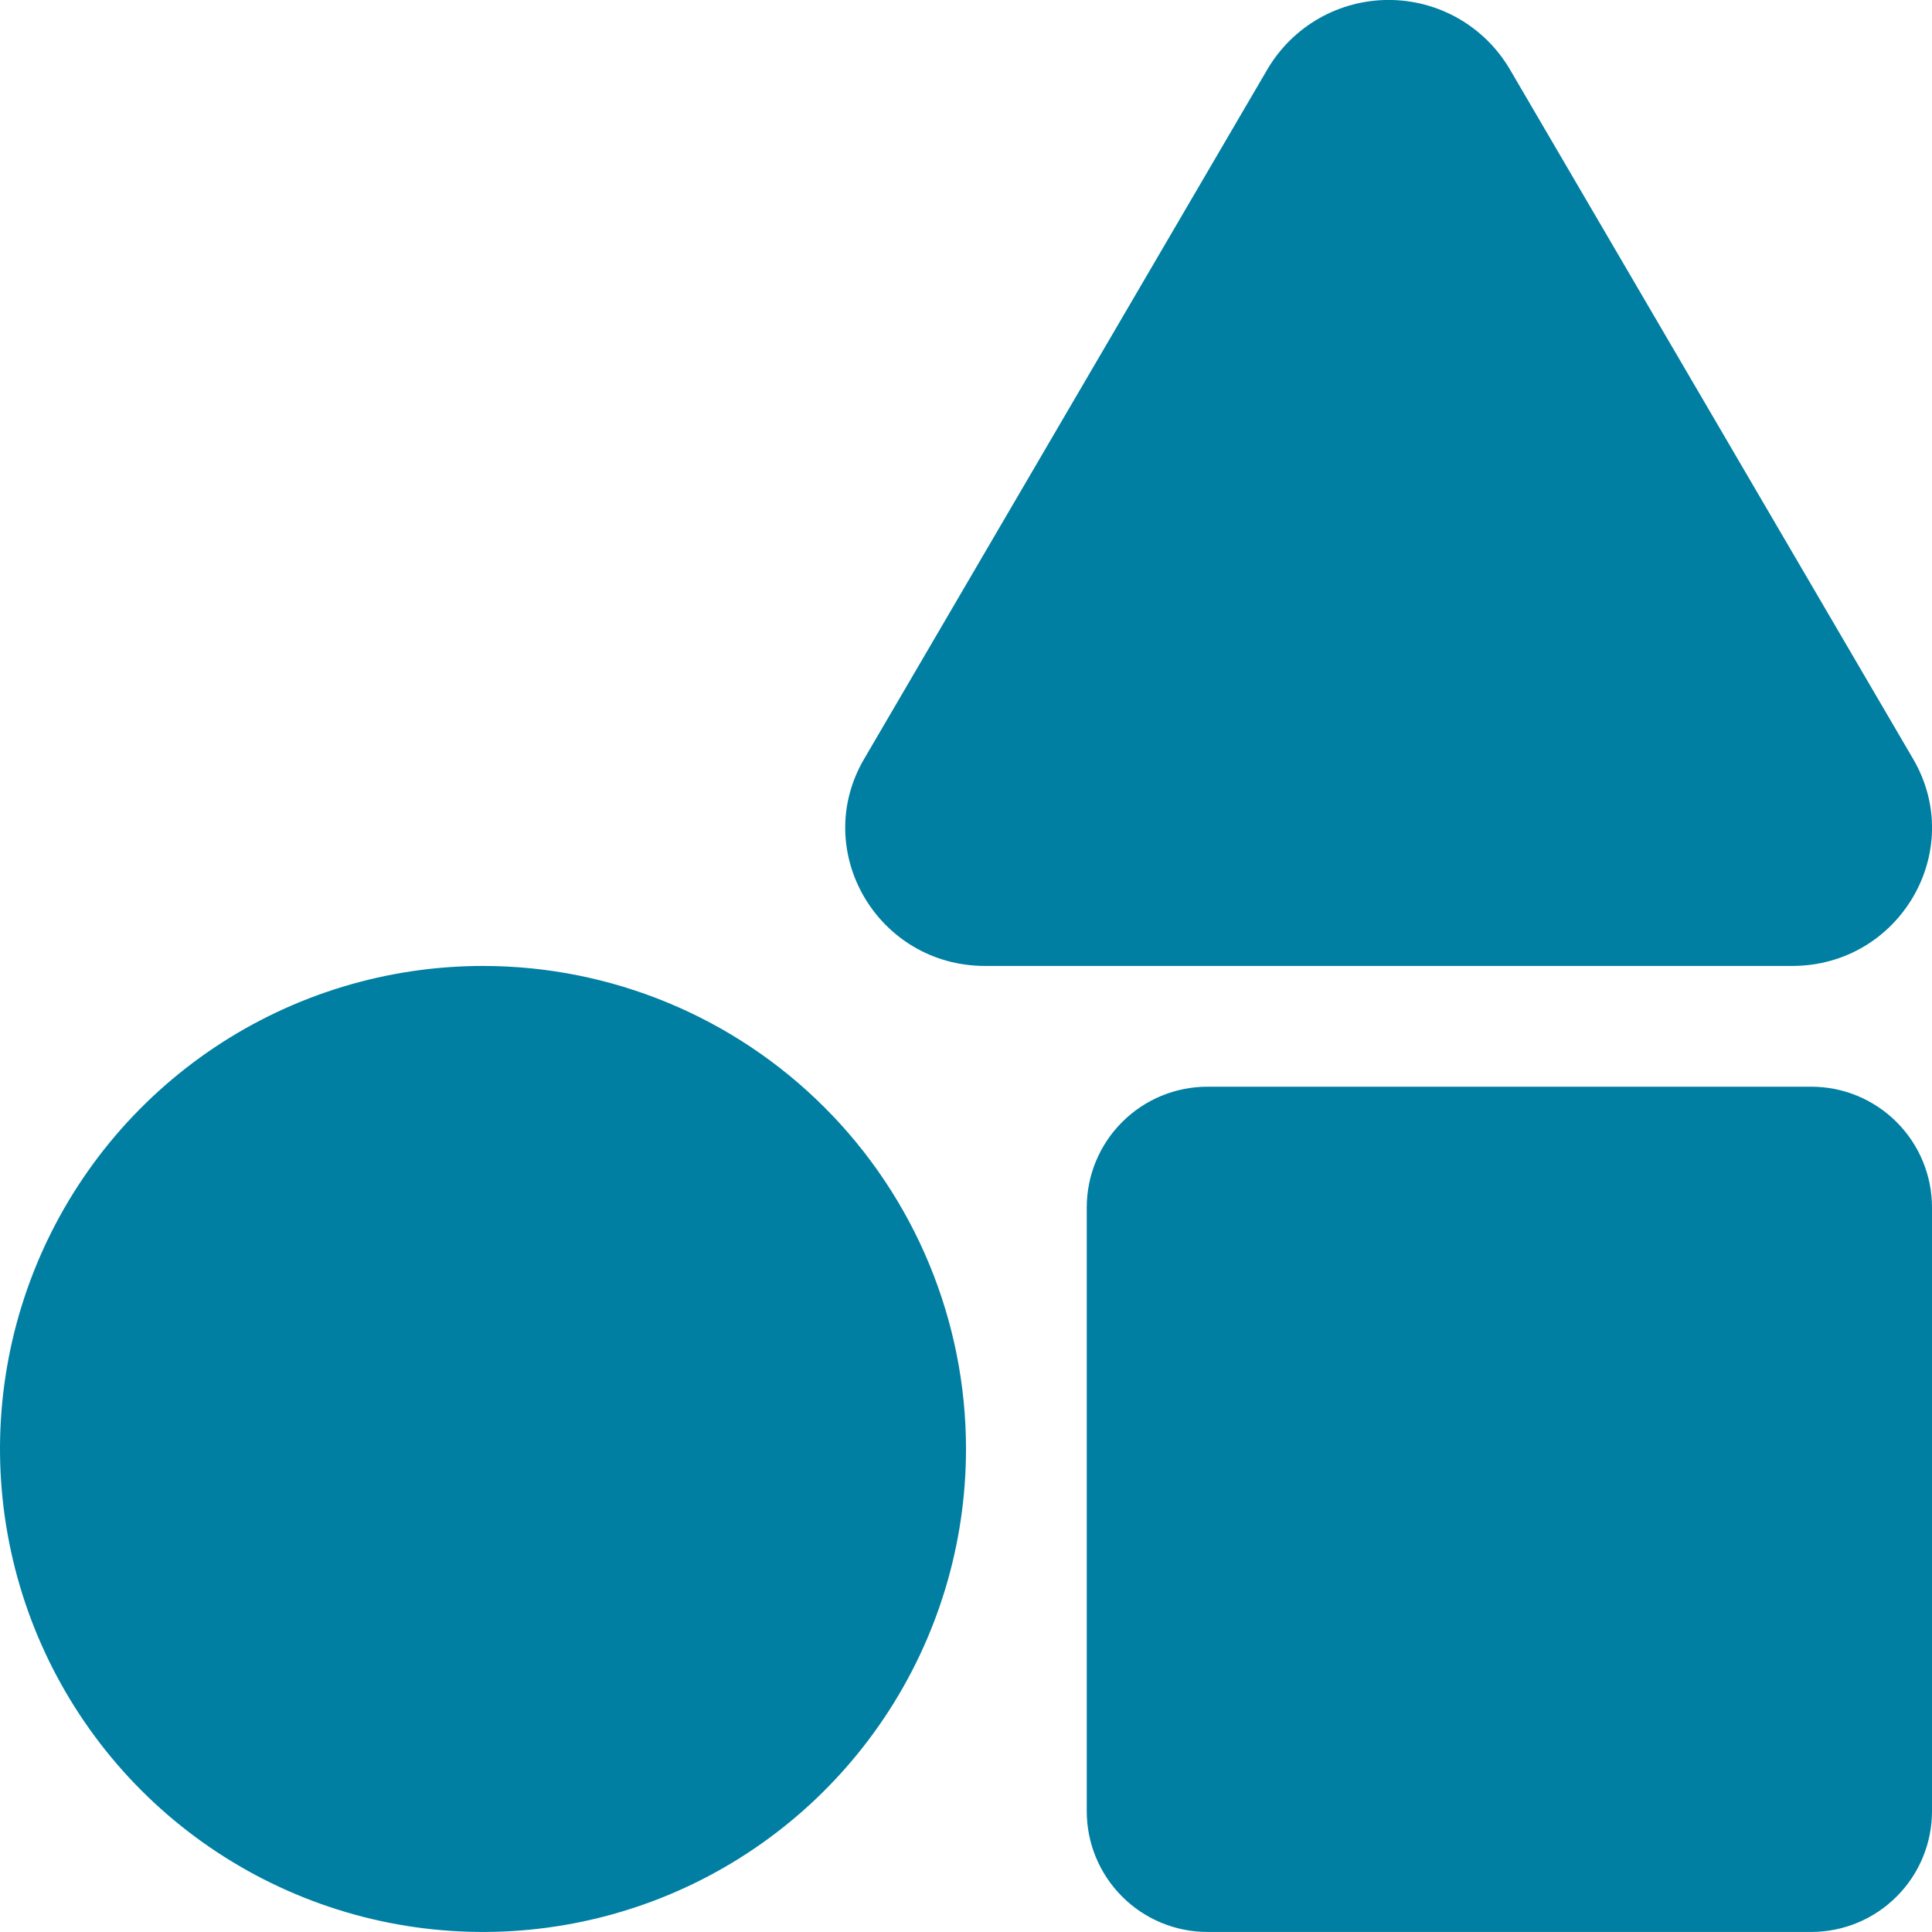
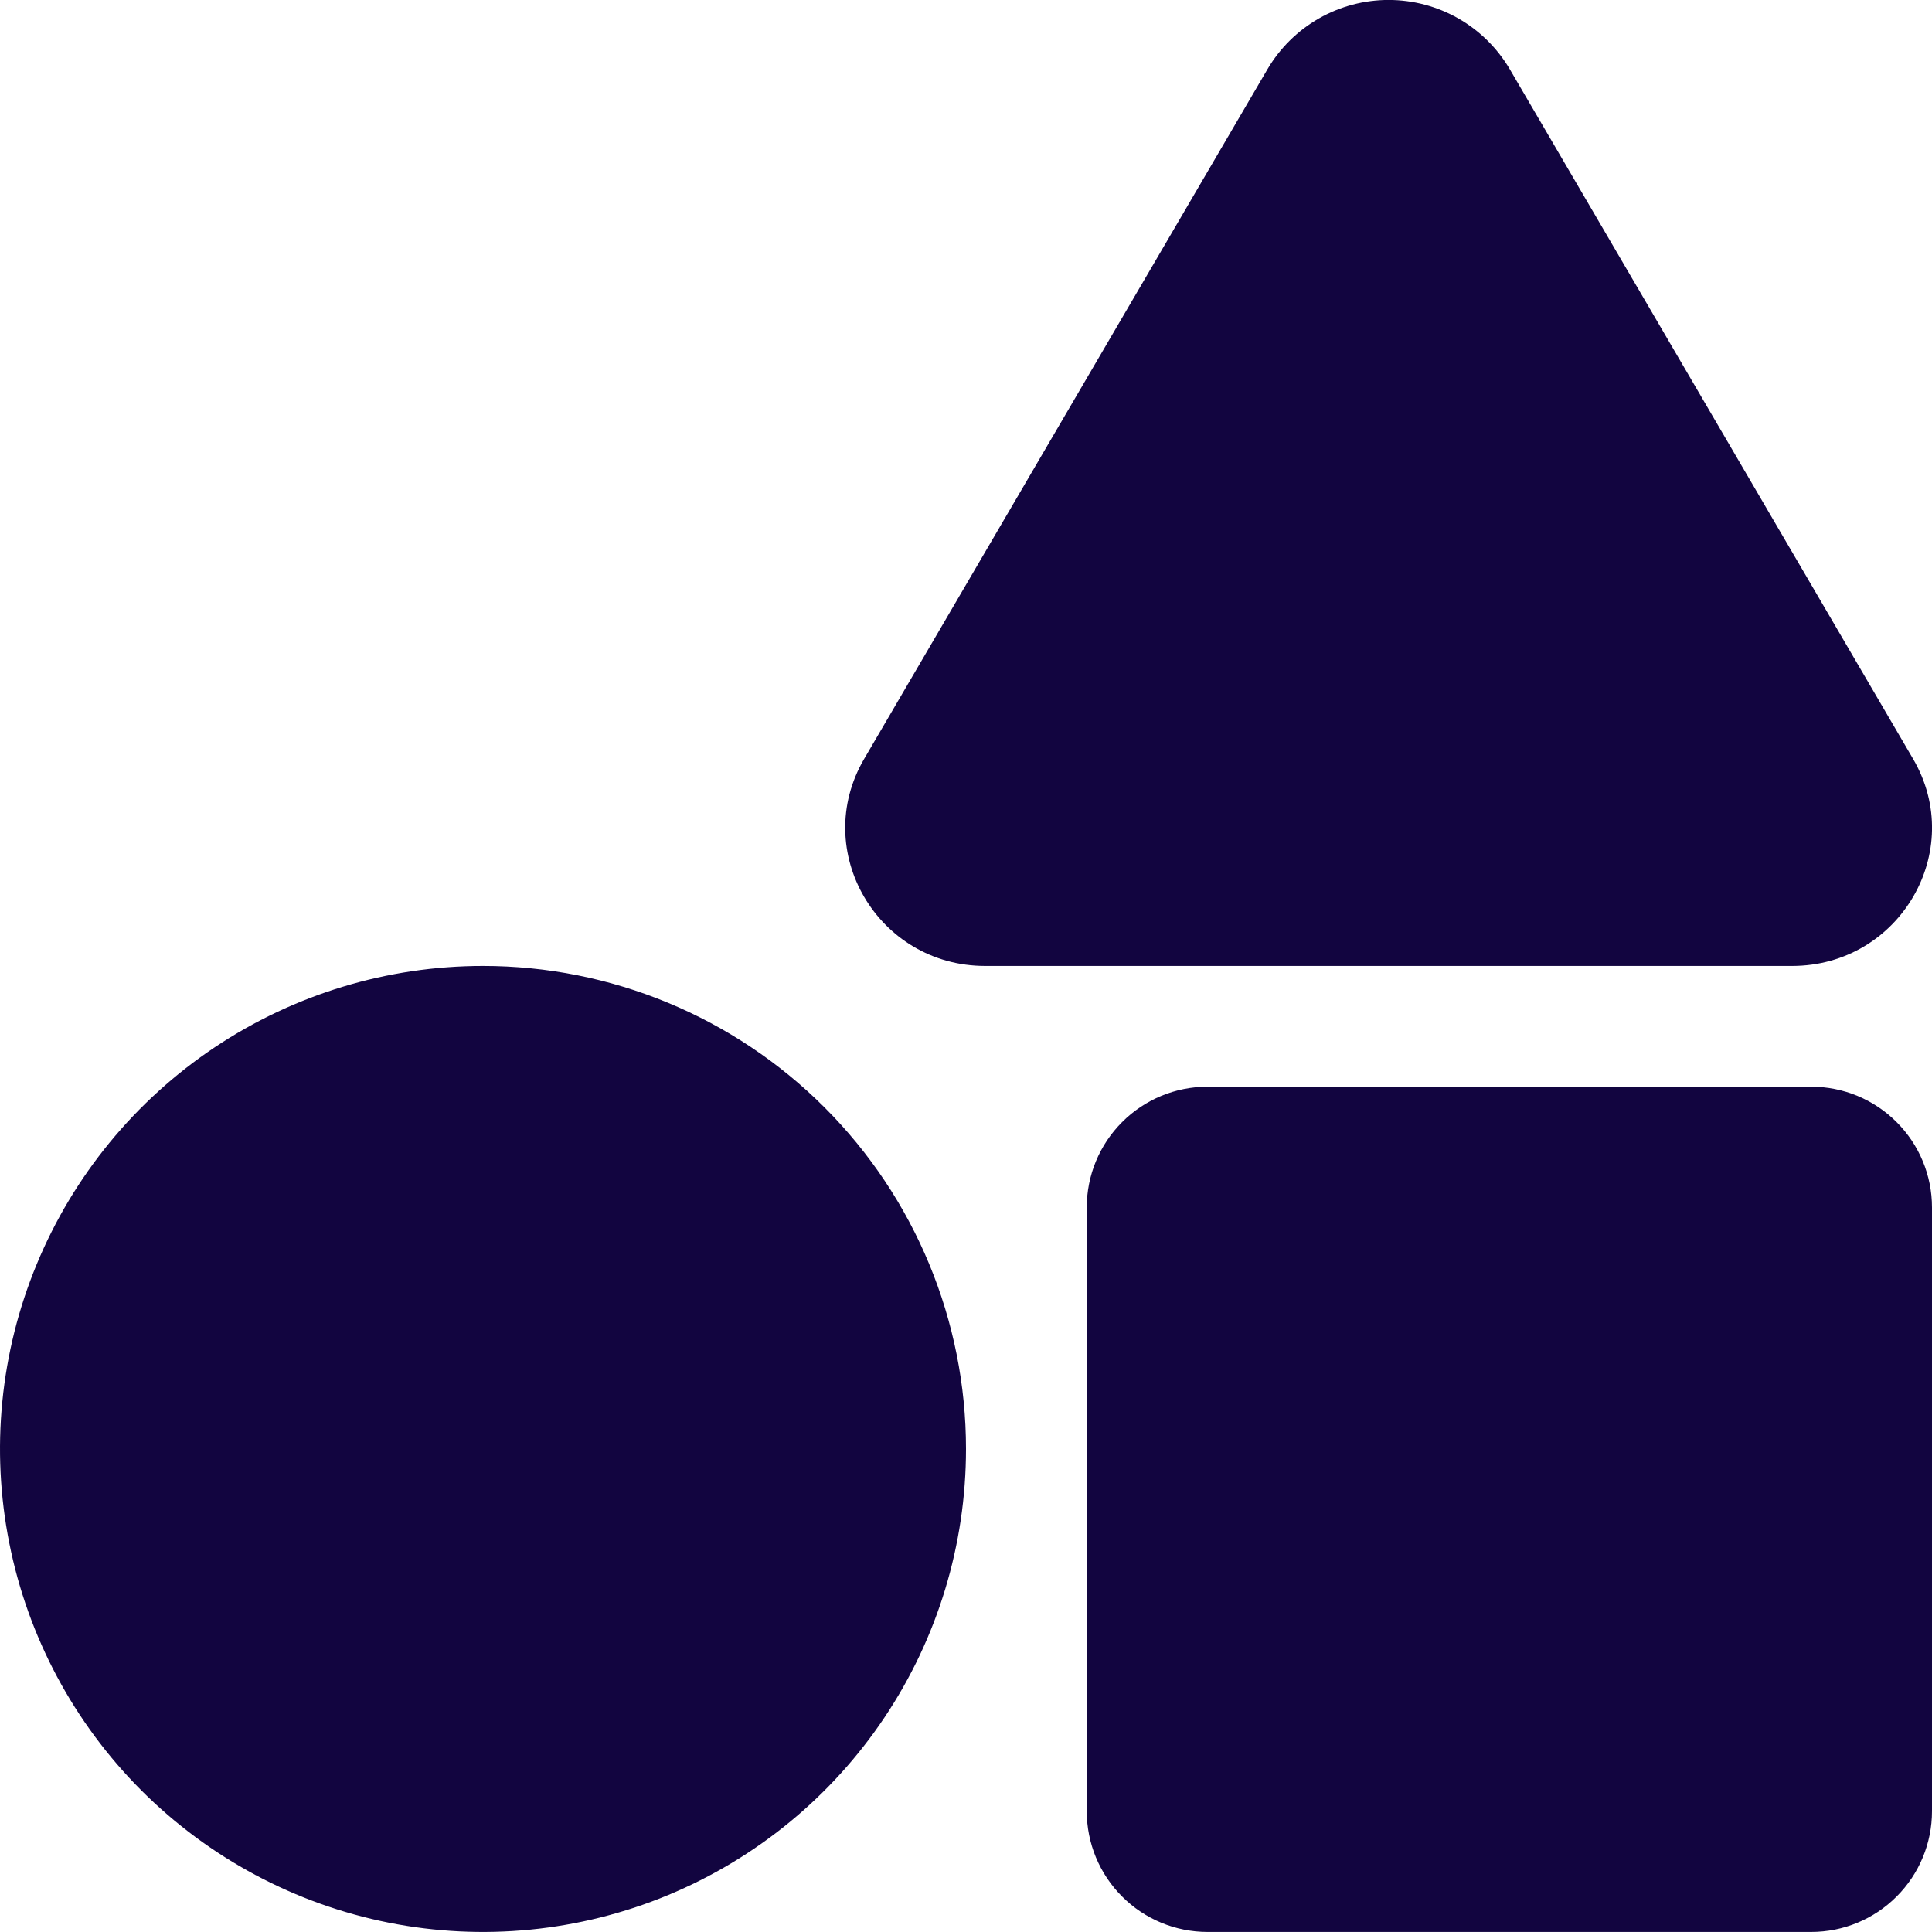
<svg xmlns="http://www.w3.org/2000/svg" width="38" height="38" viewBox="0 0 38 38" fill="none">
-   <path d="M9.5 18.999C7.621 18.999 5.784 19.556 4.222 20.6C2.66 21.644 1.442 23.128 0.723 24.864C0.004 26.599 -0.184 28.51 0.183 30.352C0.549 32.195 1.454 33.888 2.782 35.217C4.111 36.545 5.804 37.45 7.647 37.817C9.489 38.183 11.4 37.995 13.136 37.276C14.871 36.557 16.355 35.339 17.399 33.777C18.443 32.215 19 30.378 19 28.499C19 25.98 17.999 23.563 16.218 21.782C14.436 20 12.02 18.999 9.5 18.999ZM37.629 14.928L29.693 1.357C29.448 0.943 29.1 0.6 28.683 0.362C28.265 0.124 27.793 -0.001 27.312 -0.001C26.832 -0.001 26.36 0.124 25.942 0.362C25.525 0.6 25.177 0.943 24.932 1.357L16.996 14.928C15.939 16.737 17.262 18.999 19.378 18.999H35.247C37.363 18.999 38.686 16.737 37.629 14.928ZM35.625 21.374H23.75C23.12 21.374 22.516 21.624 22.071 22.07C21.625 22.515 21.375 23.119 21.375 23.749V35.624C21.375 36.254 21.625 36.858 22.071 37.303C22.516 37.749 23.12 37.999 23.75 37.999H35.625C36.255 37.999 36.859 37.749 37.304 37.303C37.75 36.858 38 36.254 38 35.624V23.749C38 23.119 37.75 22.515 37.304 22.07C36.859 21.624 36.255 21.374 35.625 21.374Z" fill="#007FA2" />
+   <path d="M9.5 18.999C7.621 18.999 5.784 19.556 4.222 20.6C2.66 21.644 1.442 23.128 0.723 24.864C0.004 26.599 -0.184 28.51 0.183 30.352C0.549 32.195 1.454 33.888 2.782 35.217C4.111 36.545 5.804 37.45 7.647 37.817C9.489 38.183 11.4 37.995 13.136 37.276C14.871 36.557 16.355 35.339 17.399 33.777C18.443 32.215 19 30.378 19 28.499C19 25.98 17.999 23.563 16.218 21.782C14.436 20 12.02 18.999 9.5 18.999ZM37.629 14.928L29.693 1.357C29.448 0.943 29.1 0.6 28.683 0.362C28.265 0.124 27.793 -0.001 27.312 -0.001C26.832 -0.001 26.36 0.124 25.942 0.362C25.525 0.6 25.177 0.943 24.932 1.357L16.996 14.928C15.939 16.737 17.262 18.999 19.378 18.999H35.247C37.363 18.999 38.686 16.737 37.629 14.928ZM35.625 21.374H23.75C23.12 21.374 22.516 21.624 22.071 22.07C21.625 22.515 21.375 23.119 21.375 23.749V35.624C21.375 36.254 21.625 36.858 22.071 37.303C22.516 37.749 23.12 37.999 23.75 37.999H35.625C36.255 37.999 36.859 37.749 37.304 37.303C37.75 36.858 38 36.254 38 35.624V23.749C38 23.119 37.75 22.515 37.304 22.07C36.859 21.624 36.255 21.374 35.625 21.374Z" fill="#120540" />
</svg>
